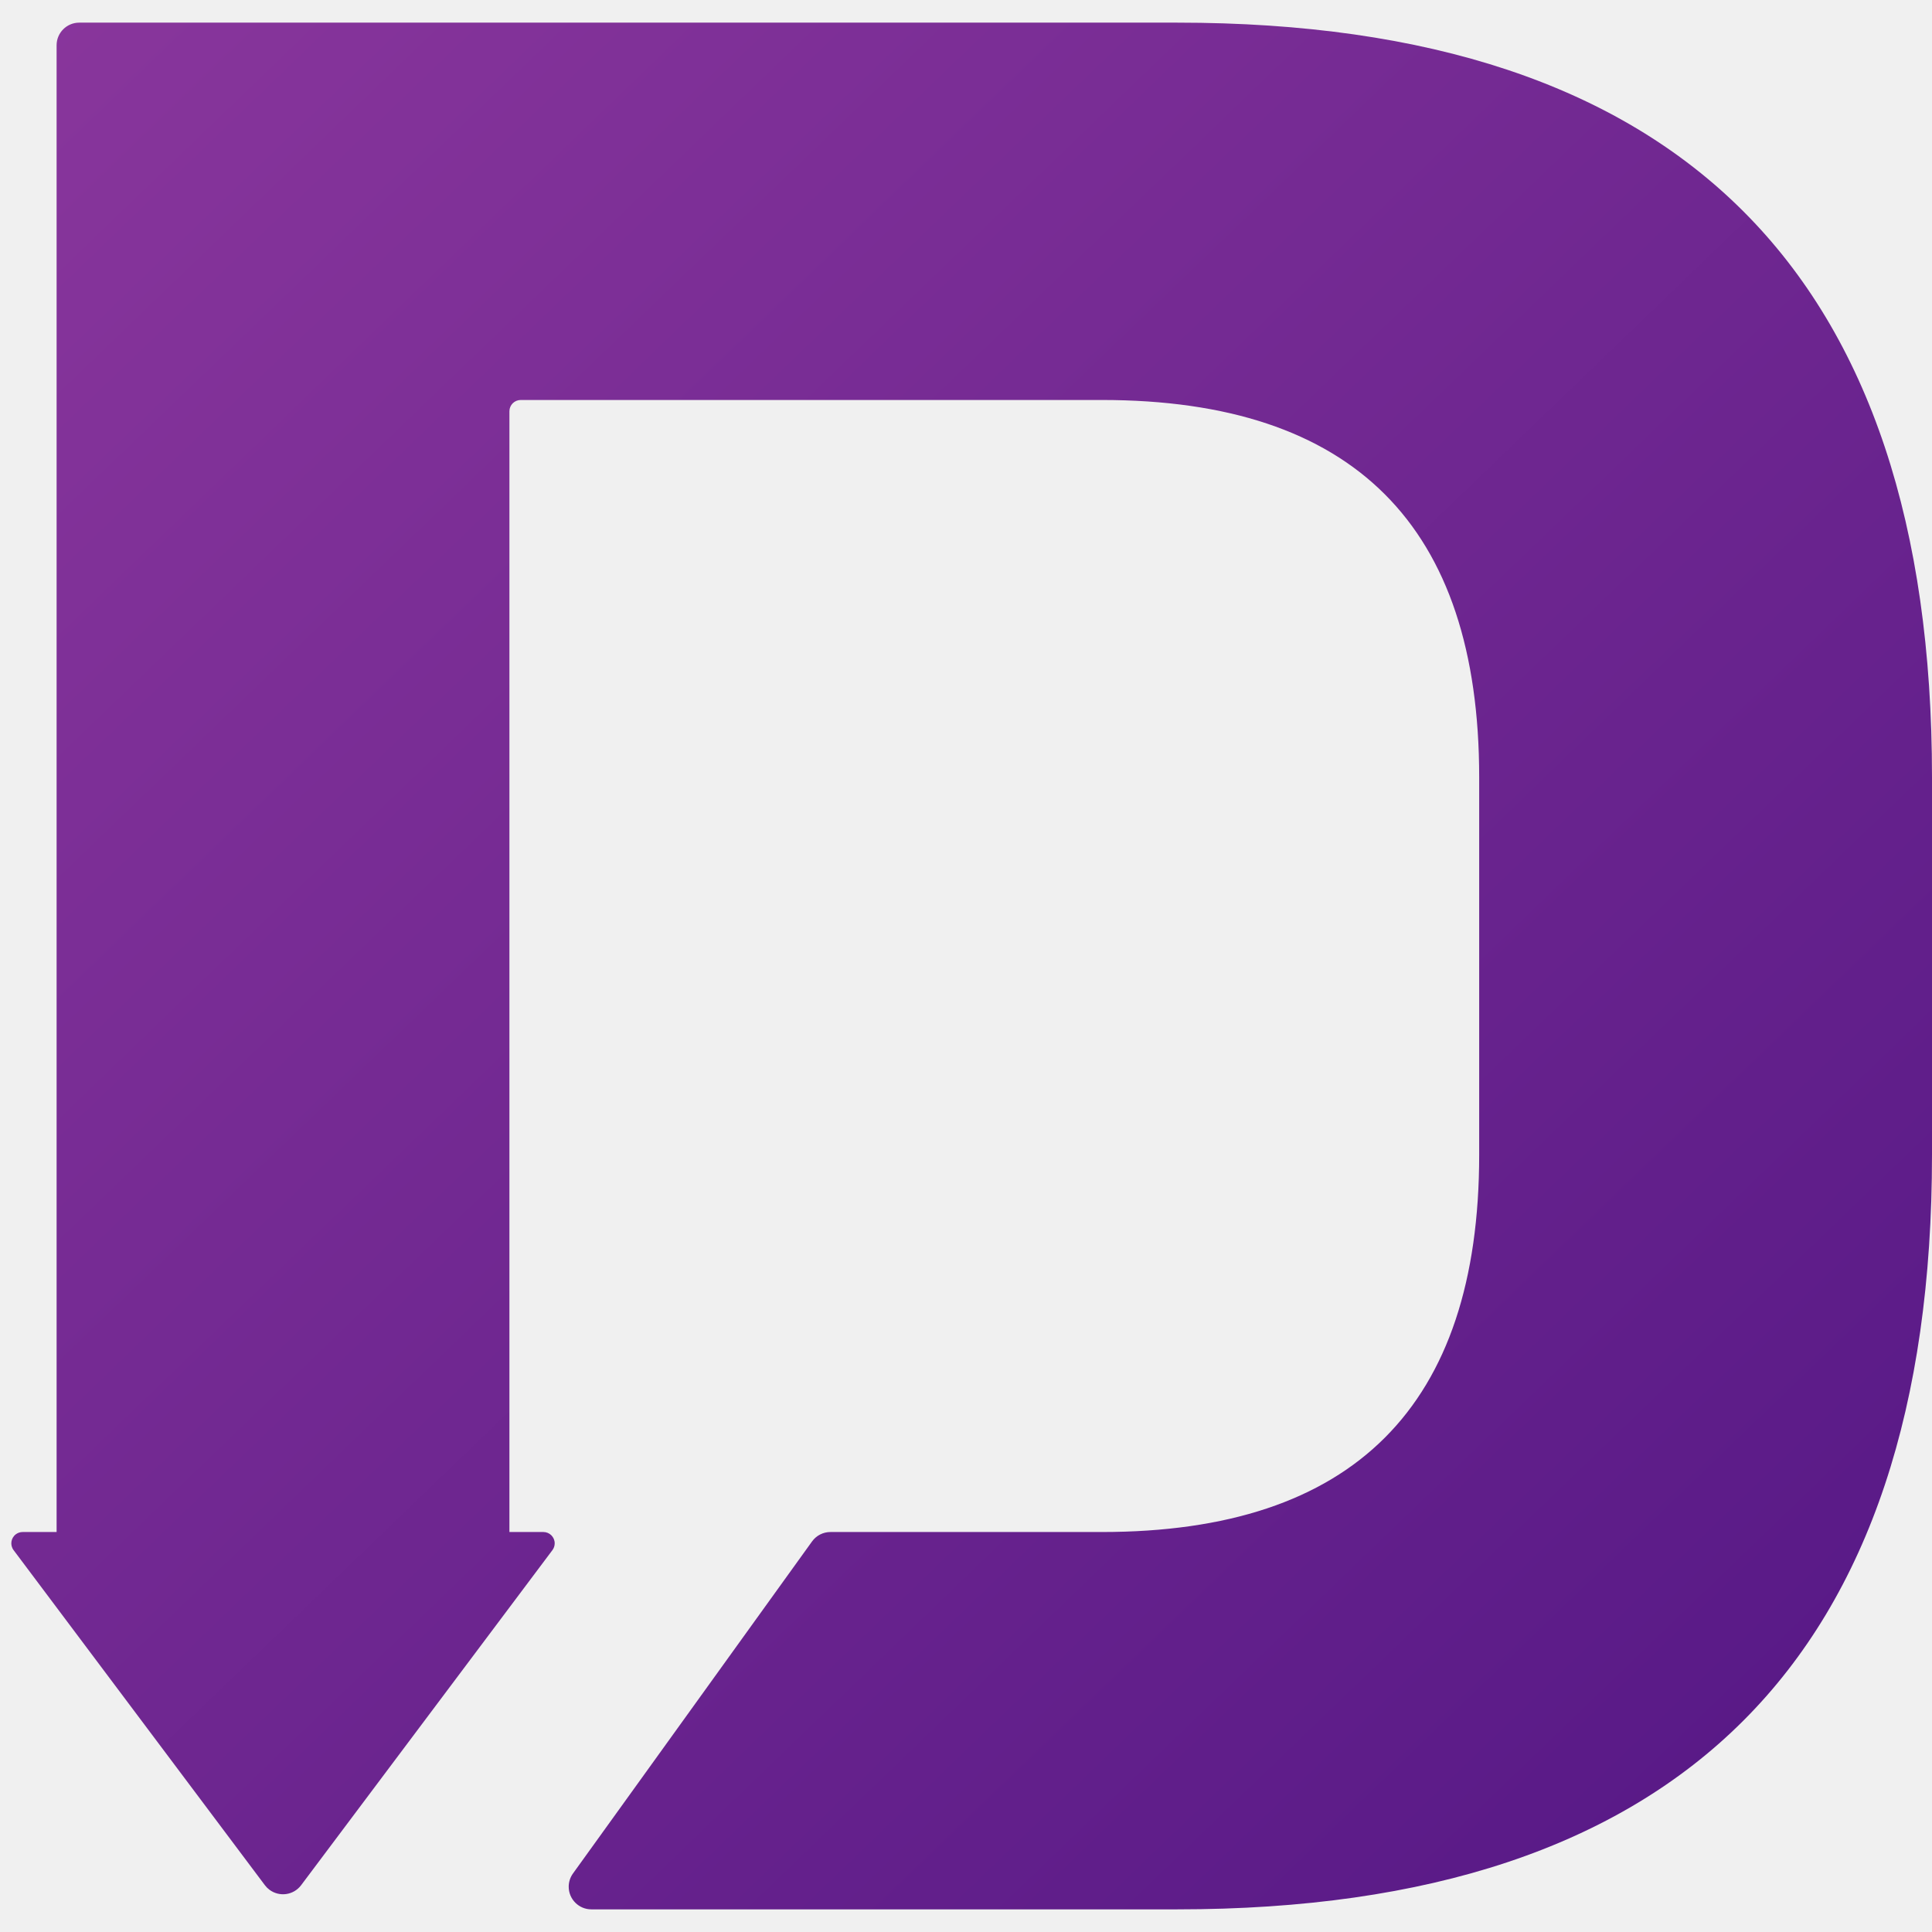
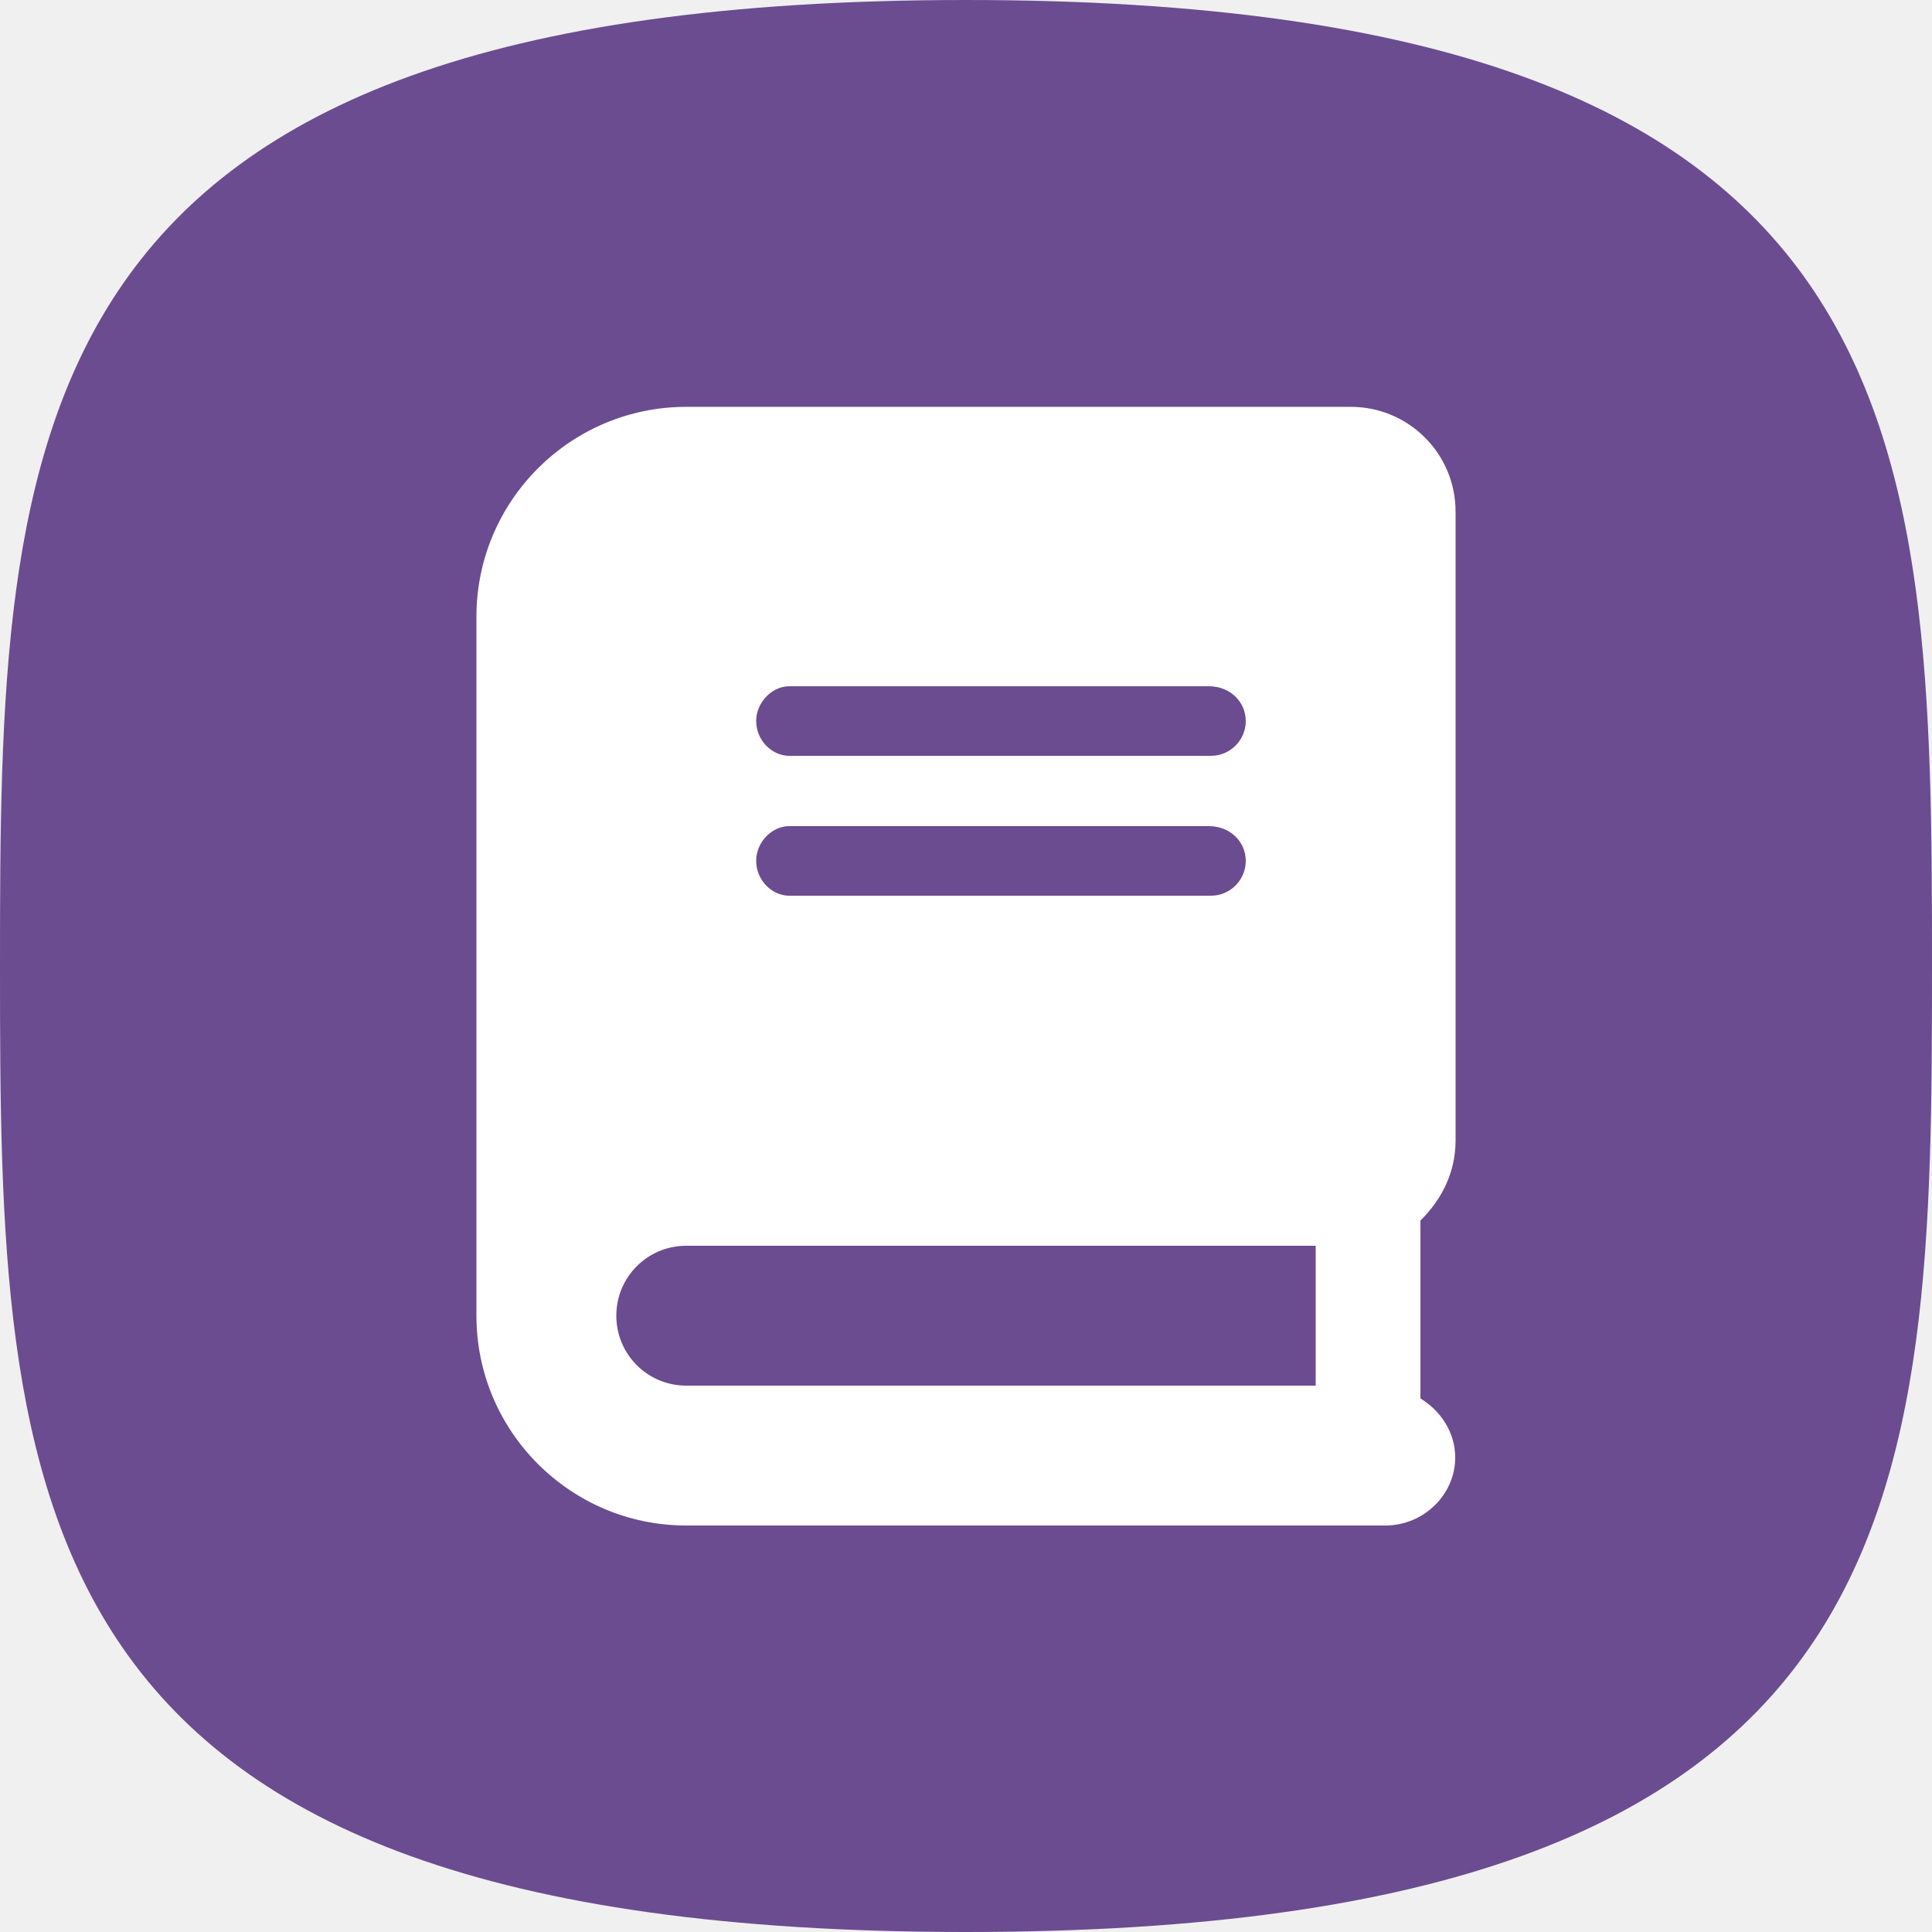
- <svg xmlns="http://www.w3.org/2000/svg" width="1024px" height="1024px" viewBox="0 0 1024 1024" version="1.1">
+ <svg xmlns="http://www.w3.org/2000/svg" version="1.1" x="0px" y="0px" width="544.2px" height="544.2px" viewBox="0 0 544.2 544.2" style="overflow:visible;enable-background:new 0 0 544.2 544.2;" xml:space="preserve">
  <defs>
-     <linearGradient x1="-2.22044605e-14%" y1="2.83276945e-14%" x2="100%" y2="100%" id="linearGradient-1">
-       <stop stop-color="#89369C" offset="0%" />
-       <stop stop-color="#541785" offset="100%" />
-     </linearGradient>
-   </defs>
-   <g id="icon" stroke="none" stroke-width="1" fill="none" fill-rule="evenodd">
-     <path d="M30,812 L30,24 C30,17.373 35.373,12 42,12 L624,12 C890.667,12 1024,145.333 1024,412 C1024,812 1024,212 1024,612 C1024,878.667 890.667,1012 624,1012 L313.427,1012 C306.799,1012 301.427,1006.627 301.427,1000 C301.427,997.483 302.218,995.031 303.688,992.988 L430.408,816.988 C432.663,813.856 436.287,812 440.147,812 L584,812 C717.333,812 784,745.333 784,612 C784,478.667 784,412 784,412 C784,278.667 717.333,212 584,212 L276,212 C272.686,212 270,214.686 270,218 L270,812 L288,812 C291.314,812 294,814.686 294,818 C294,819.298 293.579,820.561 292.8,821.6 L159.6,999.2 C155.624,1004.502 148.102,1005.576 142.8,1001.6 C141.89,1000.918 141.082,1000.11 140.4,999.2 L7.2,821.6 C5.212,818.949 5.749,815.188 8.4,813.2 C9.439,812.421 10.702,812 12,812 L30,812 Z" id="Path" fill="url(#linearGradient-1)" />
+ </defs>
+   <g>
+     <g>
+       <path style="fill:#6B4C90;" d="M272.1,0C2.1,0,0,121.8,0,272.1s2.1,272.1,272.1,272.1s272.1-121.8,272.1-272.1S542.1,0,272.1,0z" />
+     </g>
+     <g>
+       <path style="fill:#FFFFFF;" d="M410,321.3V144.1c0-16.3-13.2-29.5-29.5-29.5H193.3c-32.6,0-59.1,26.5-59.1,59.1v196.9             c0,32.6,26.5,59.1,59.1,59.1h196.9c10.9,0,19.7-8.8,19.7-19.1c0-7.2-4.1-13.2-9.8-16.7v-50.1C406.2,337.8,410,330.1,410,321.3z              M222.3,193.3h118.2c6,0,10.4,4.4,10.4,9.8c0,5.4-4.4,9.8-9.8,9.8H222.3c-4.9,0-9.3-4.4-9.3-9.8             C213,197.8,217.5,193.3,222.3,193.3z M222.3,232.7h118.2c6,0,10.4,4.4,10.4,9.8s-4.4,9.8-9.8,9.8H222.3c-4.9,0-9.3-4.4-9.3-9.8             S217.5,232.7,222.3,232.7z M370.6,390.3H193.3c-10.9,0-19.7-8.8-19.7-19.7c0-10.9,8.8-19.7,19.7-19.7h177.3V390.3z" />
+     </g>
  </g>
</svg>
